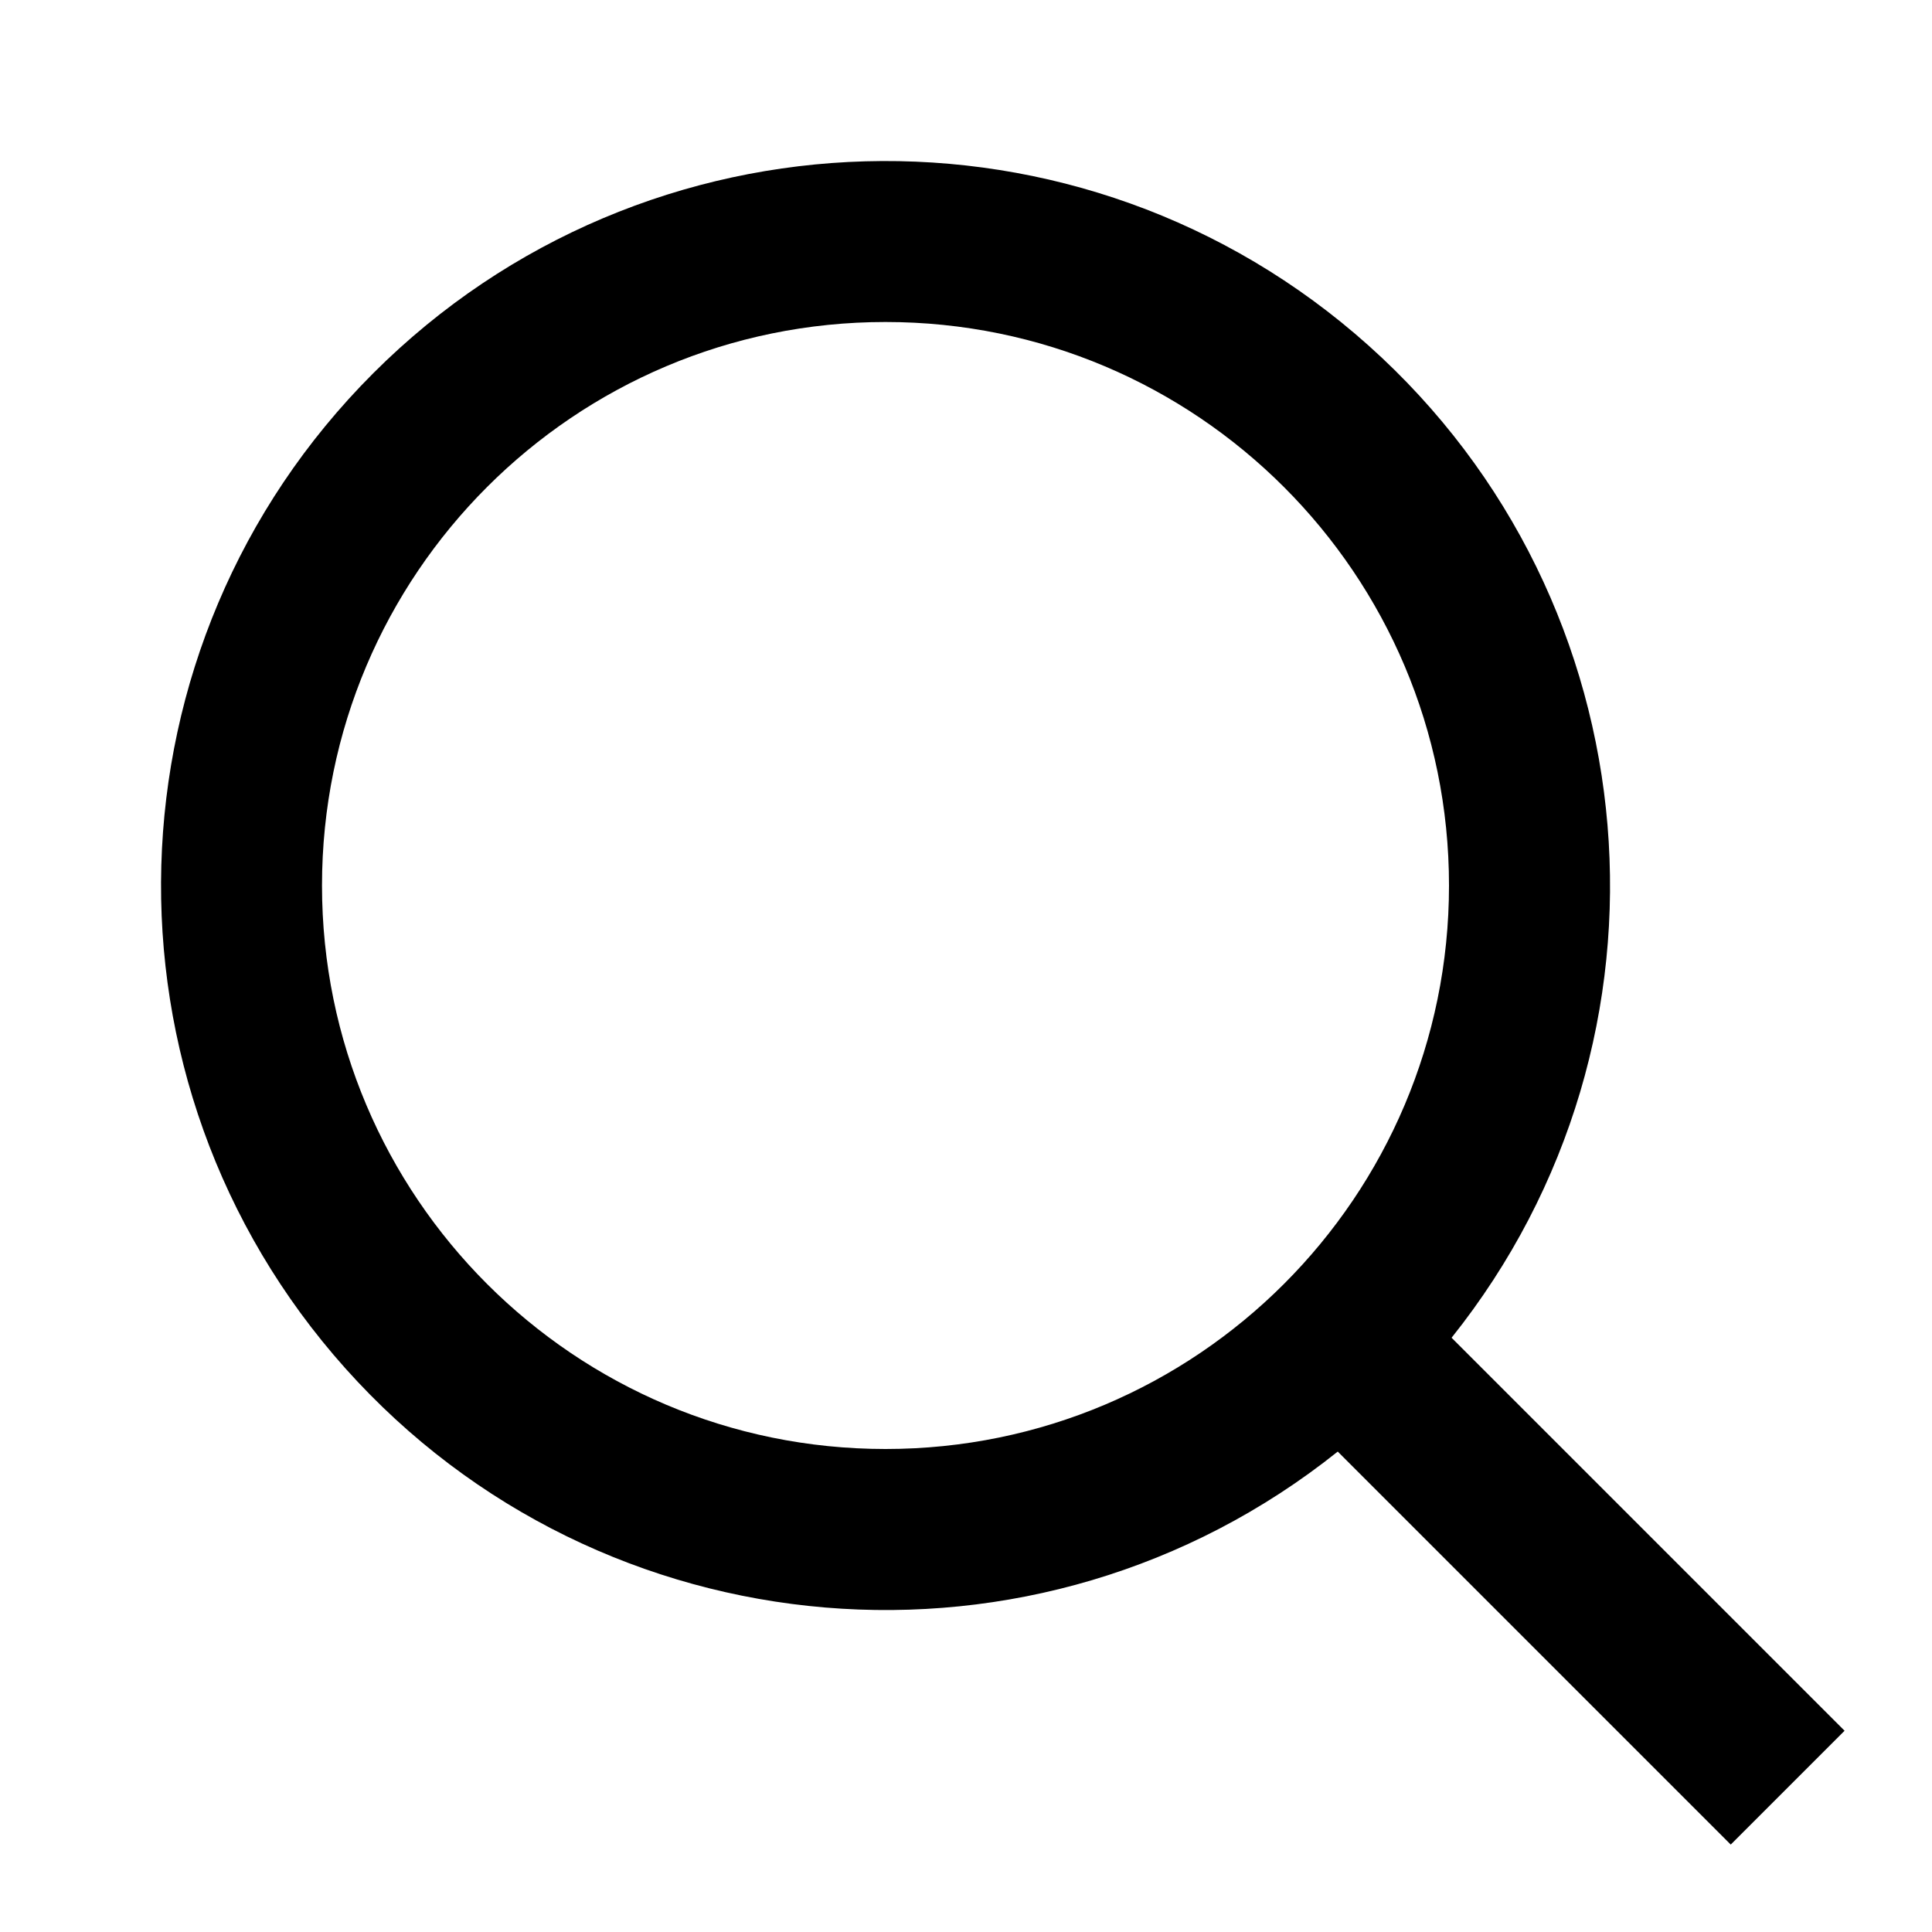
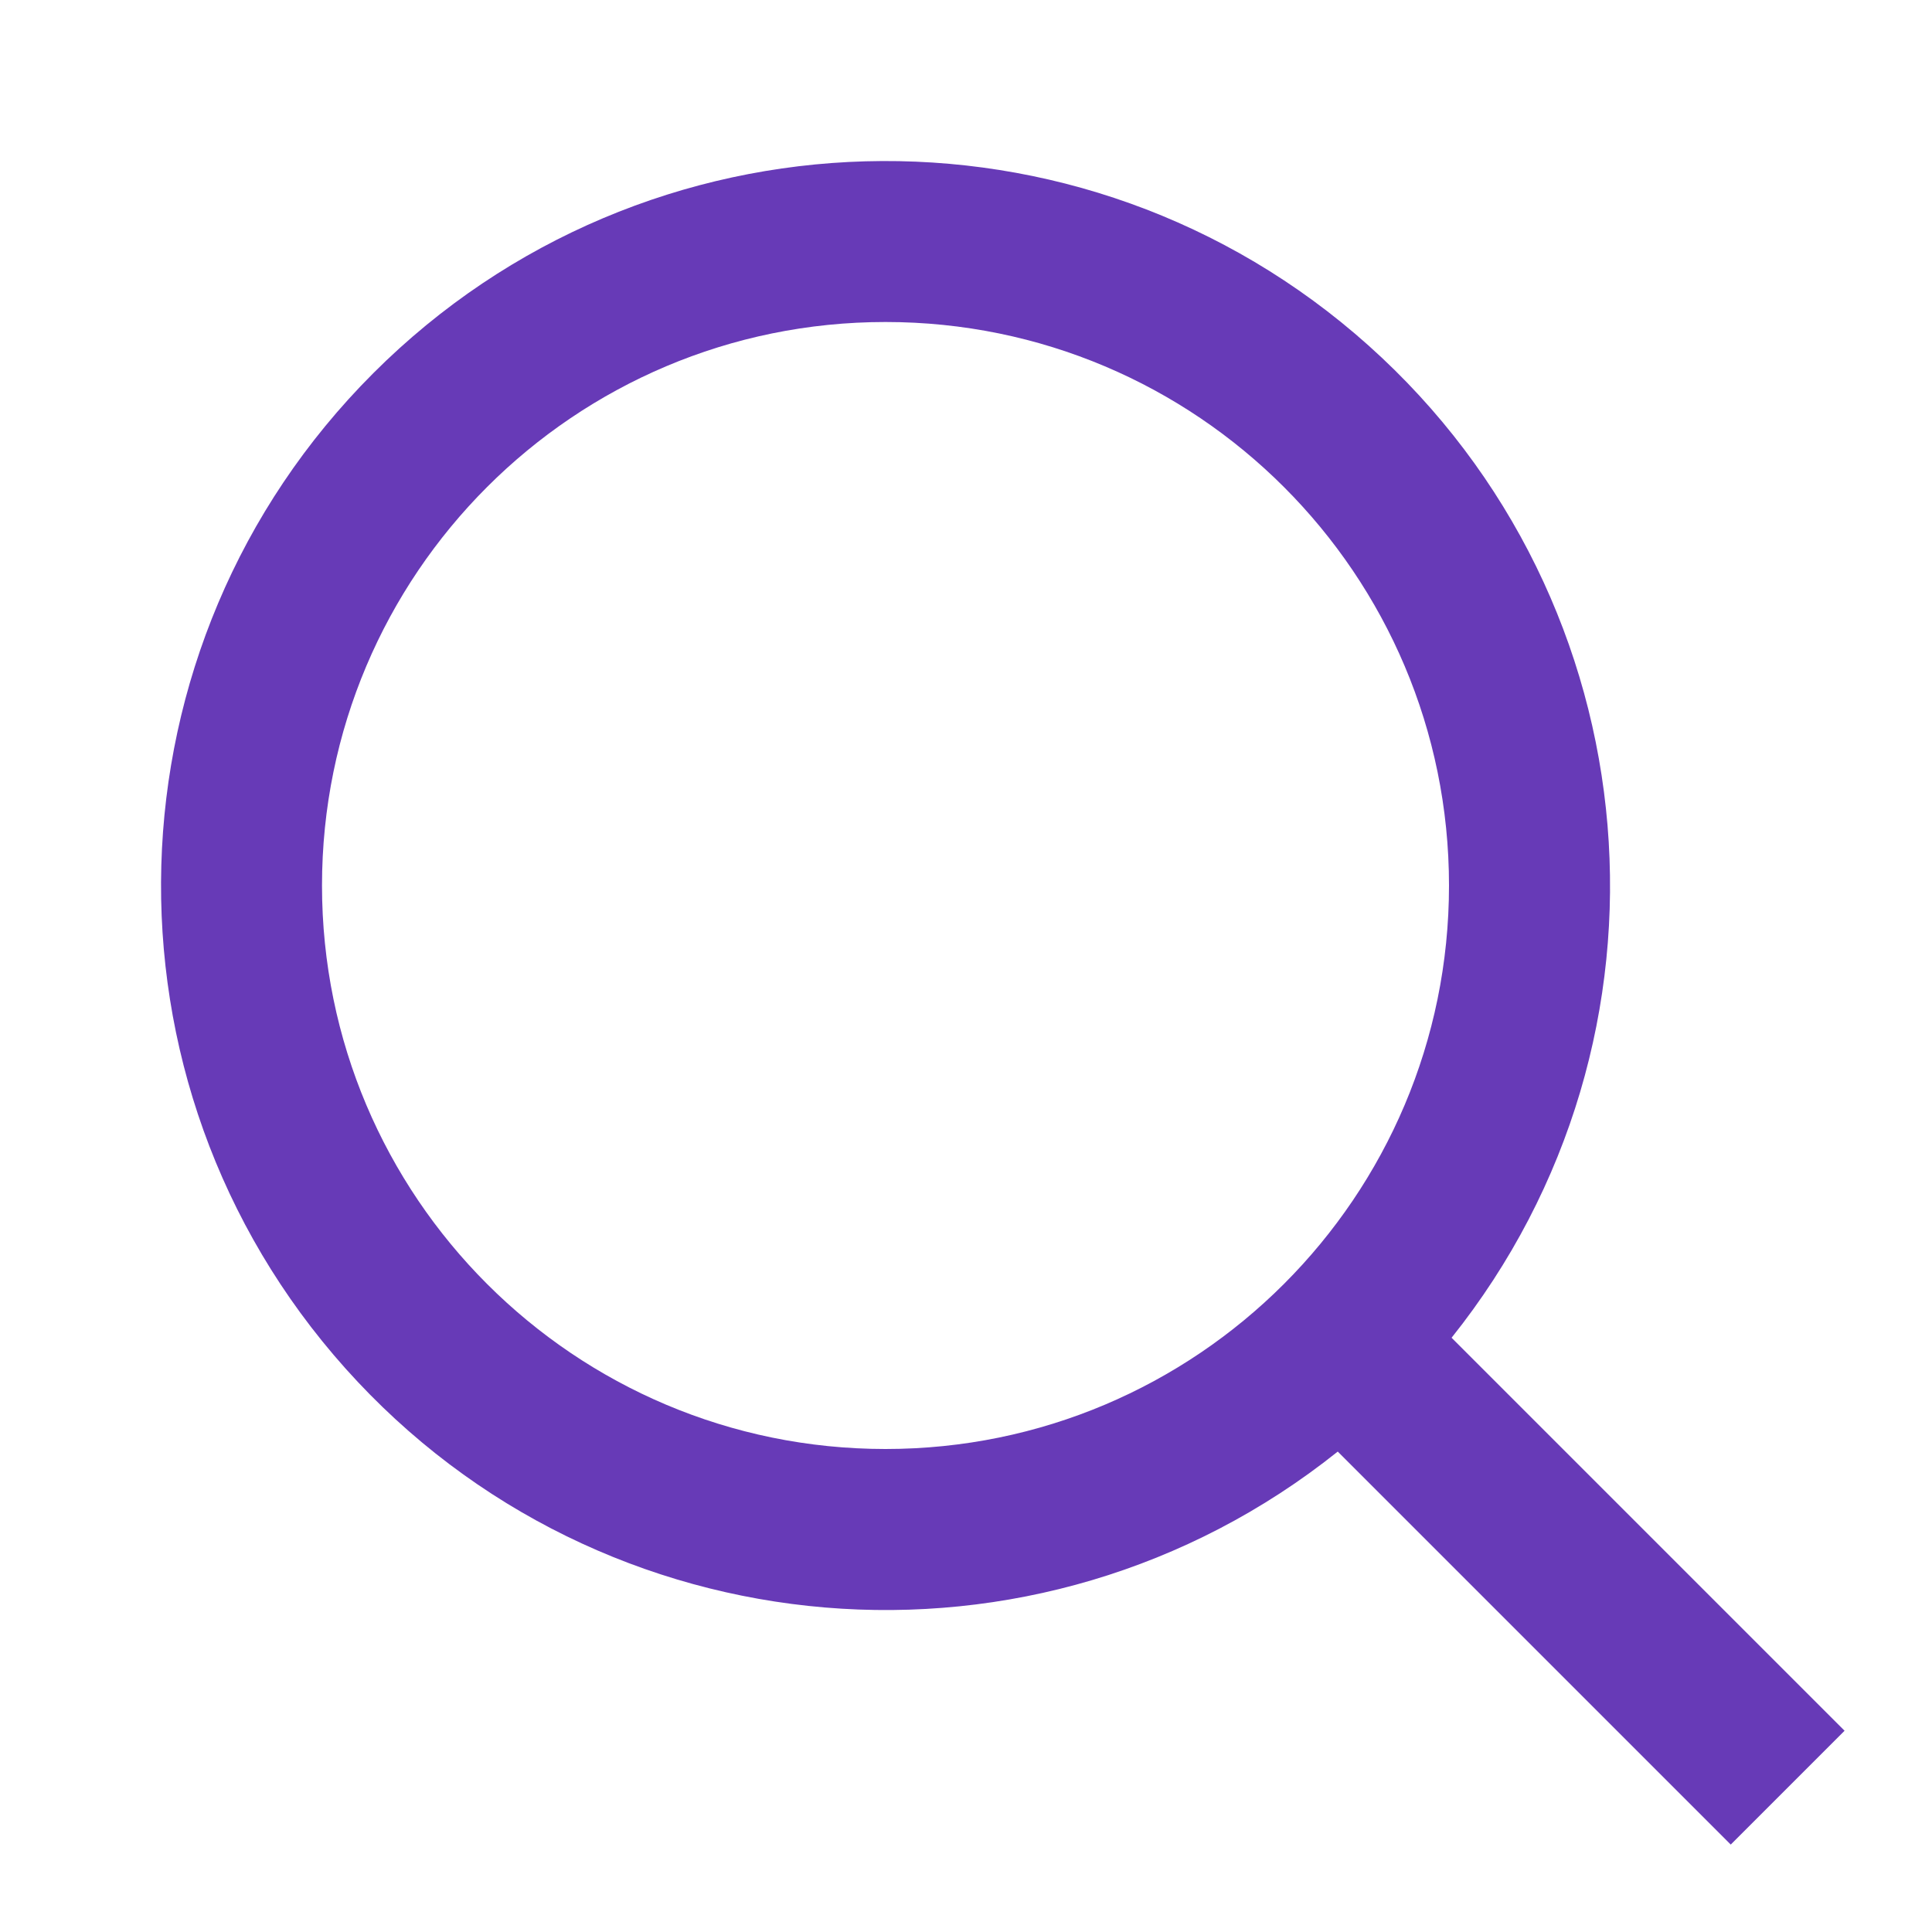
<svg xmlns="http://www.w3.org/2000/svg" width="24" height="24" viewBox="0 0 24 24" fill="none">
-   <path fill-rule="evenodd" clip-rule="evenodd" d="M18 11a7 7 0 1 1-14 0 7 7 0 0 1 14 0zm-1.382 7.032a9 9 0 1 1 1.414-1.414l4.882 4.882-1.414 1.414-4.882-4.882z" fill="#000" />
+   <path fill-rule="evenodd" clip-rule="evenodd" d="M18 11a7 7 0 1 1-14 0 7 7 0 0 1 14 0zm-1.382 7.032a9 9 0 1 1 1.414-1.414l4.882 4.882-1.414 1.414-4.882-4.882z" fill="#673ab7" />
</svg>
